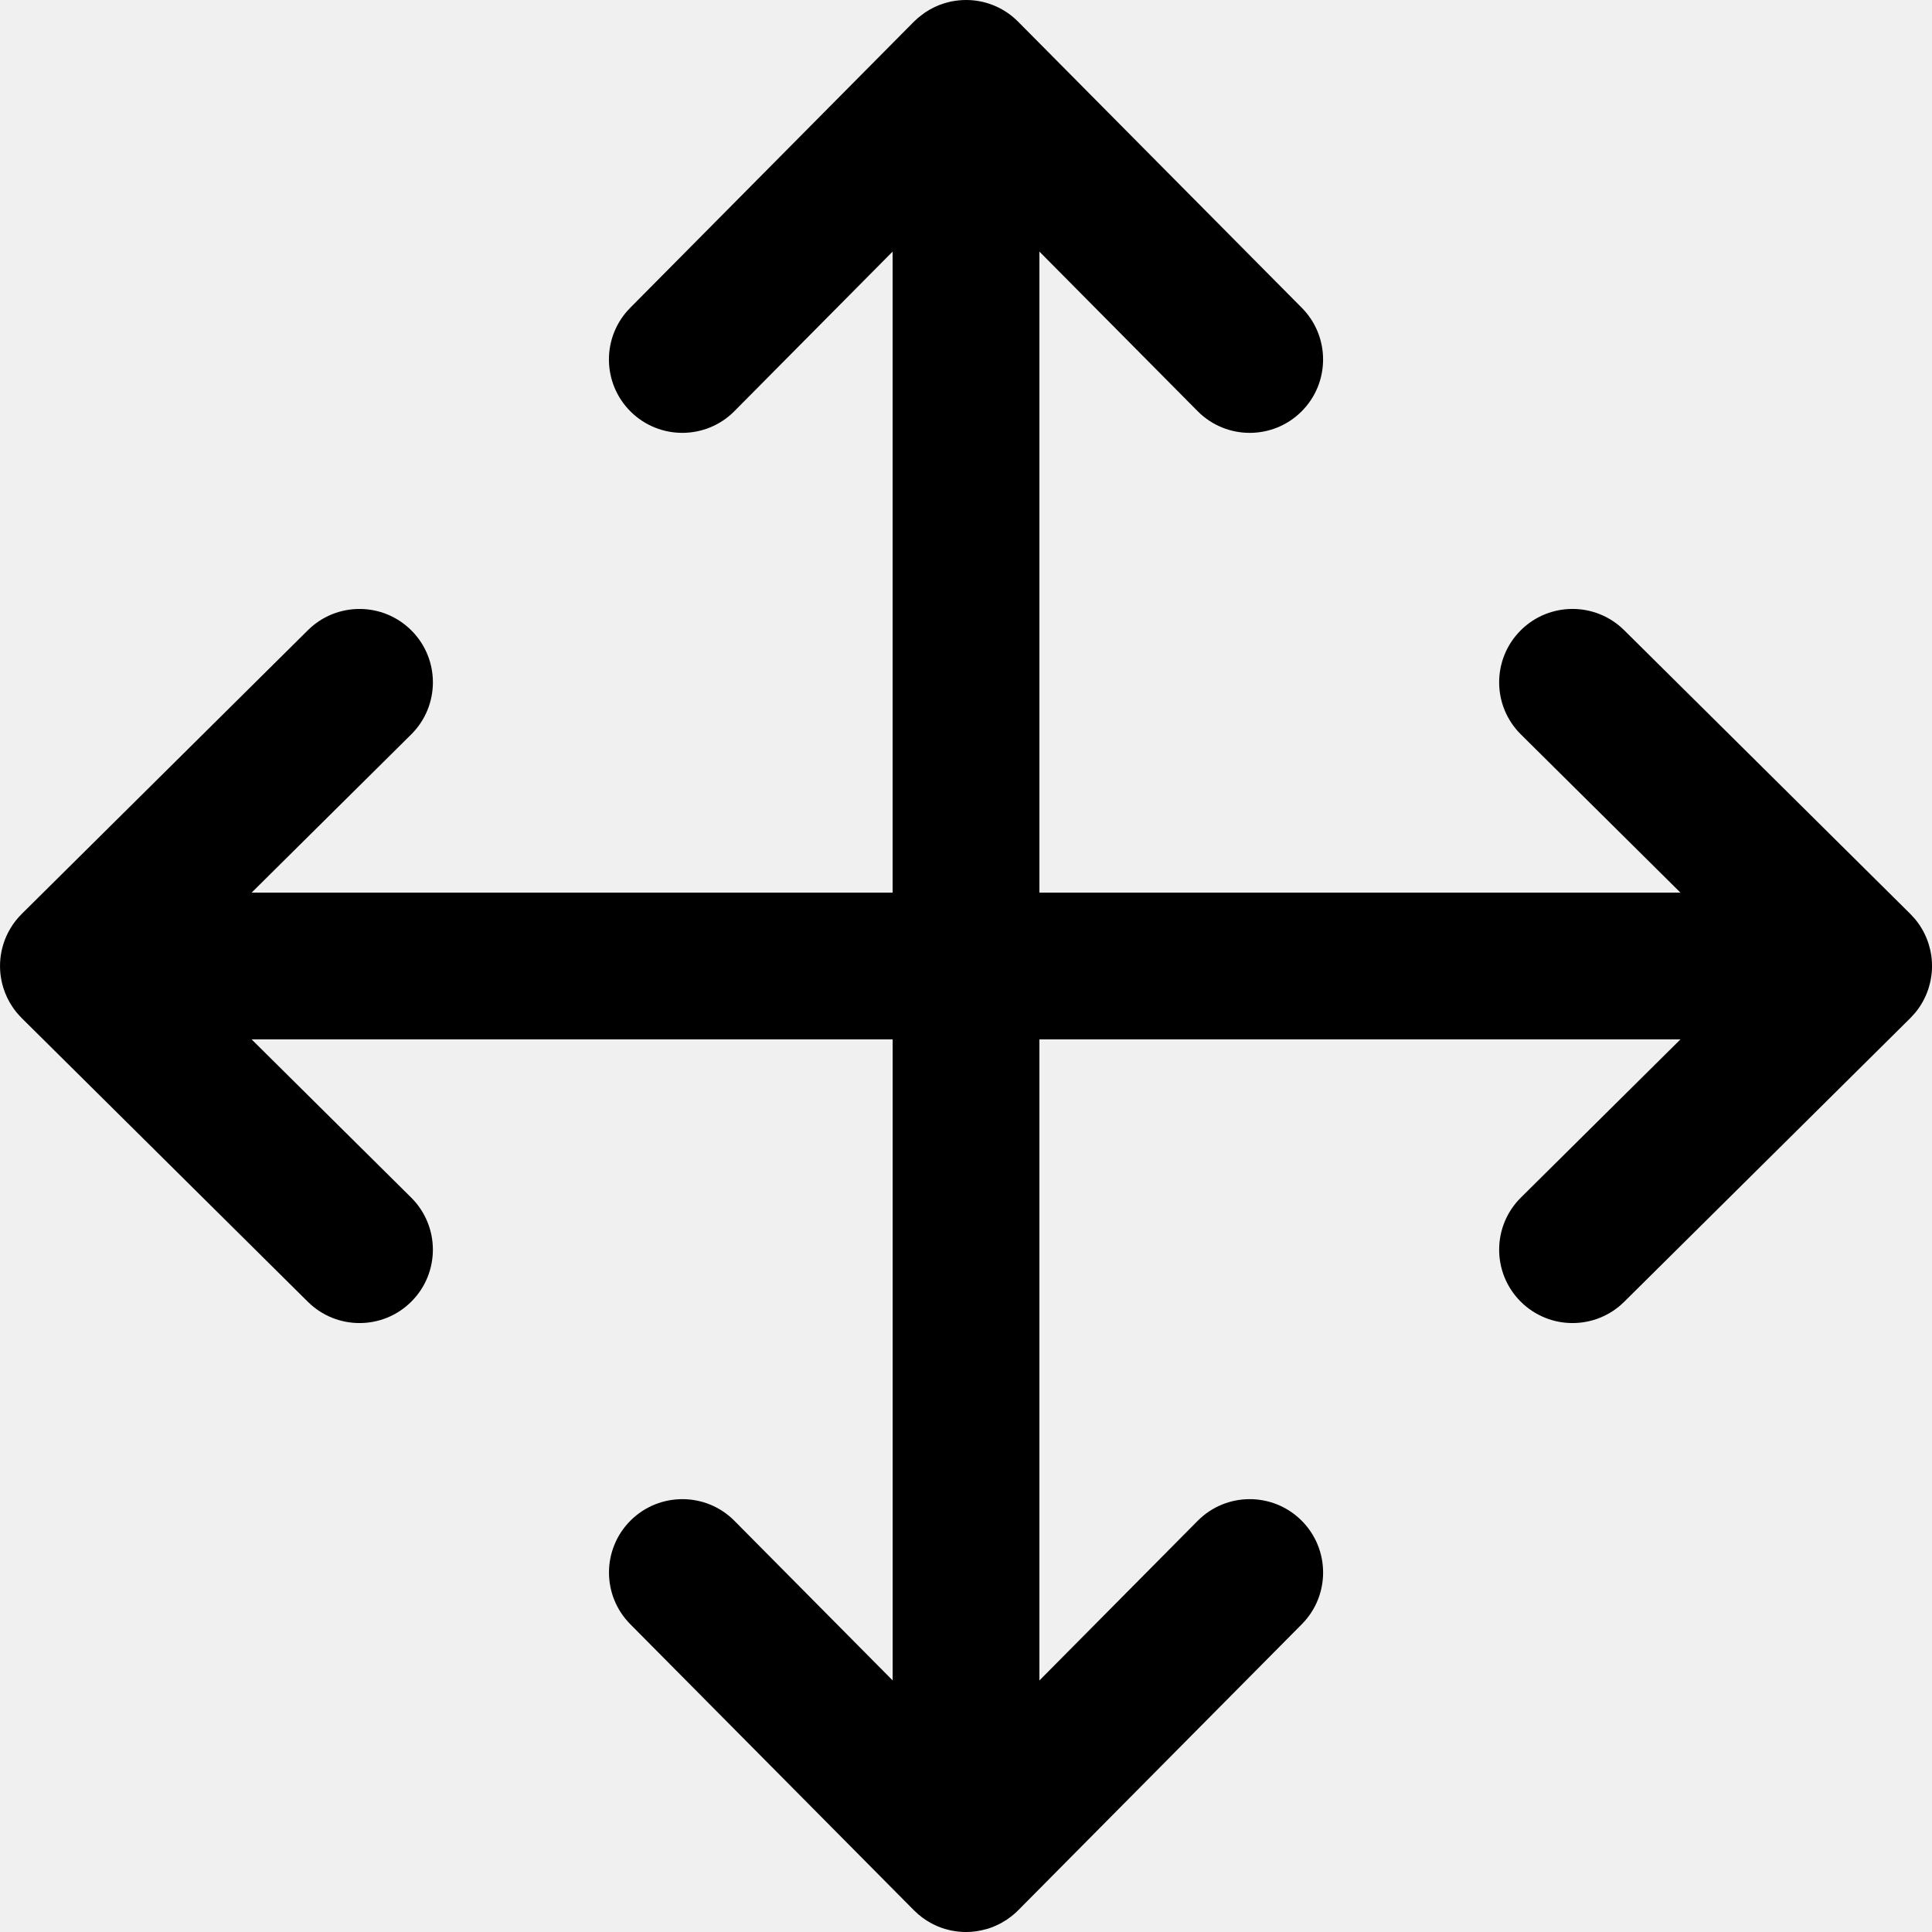
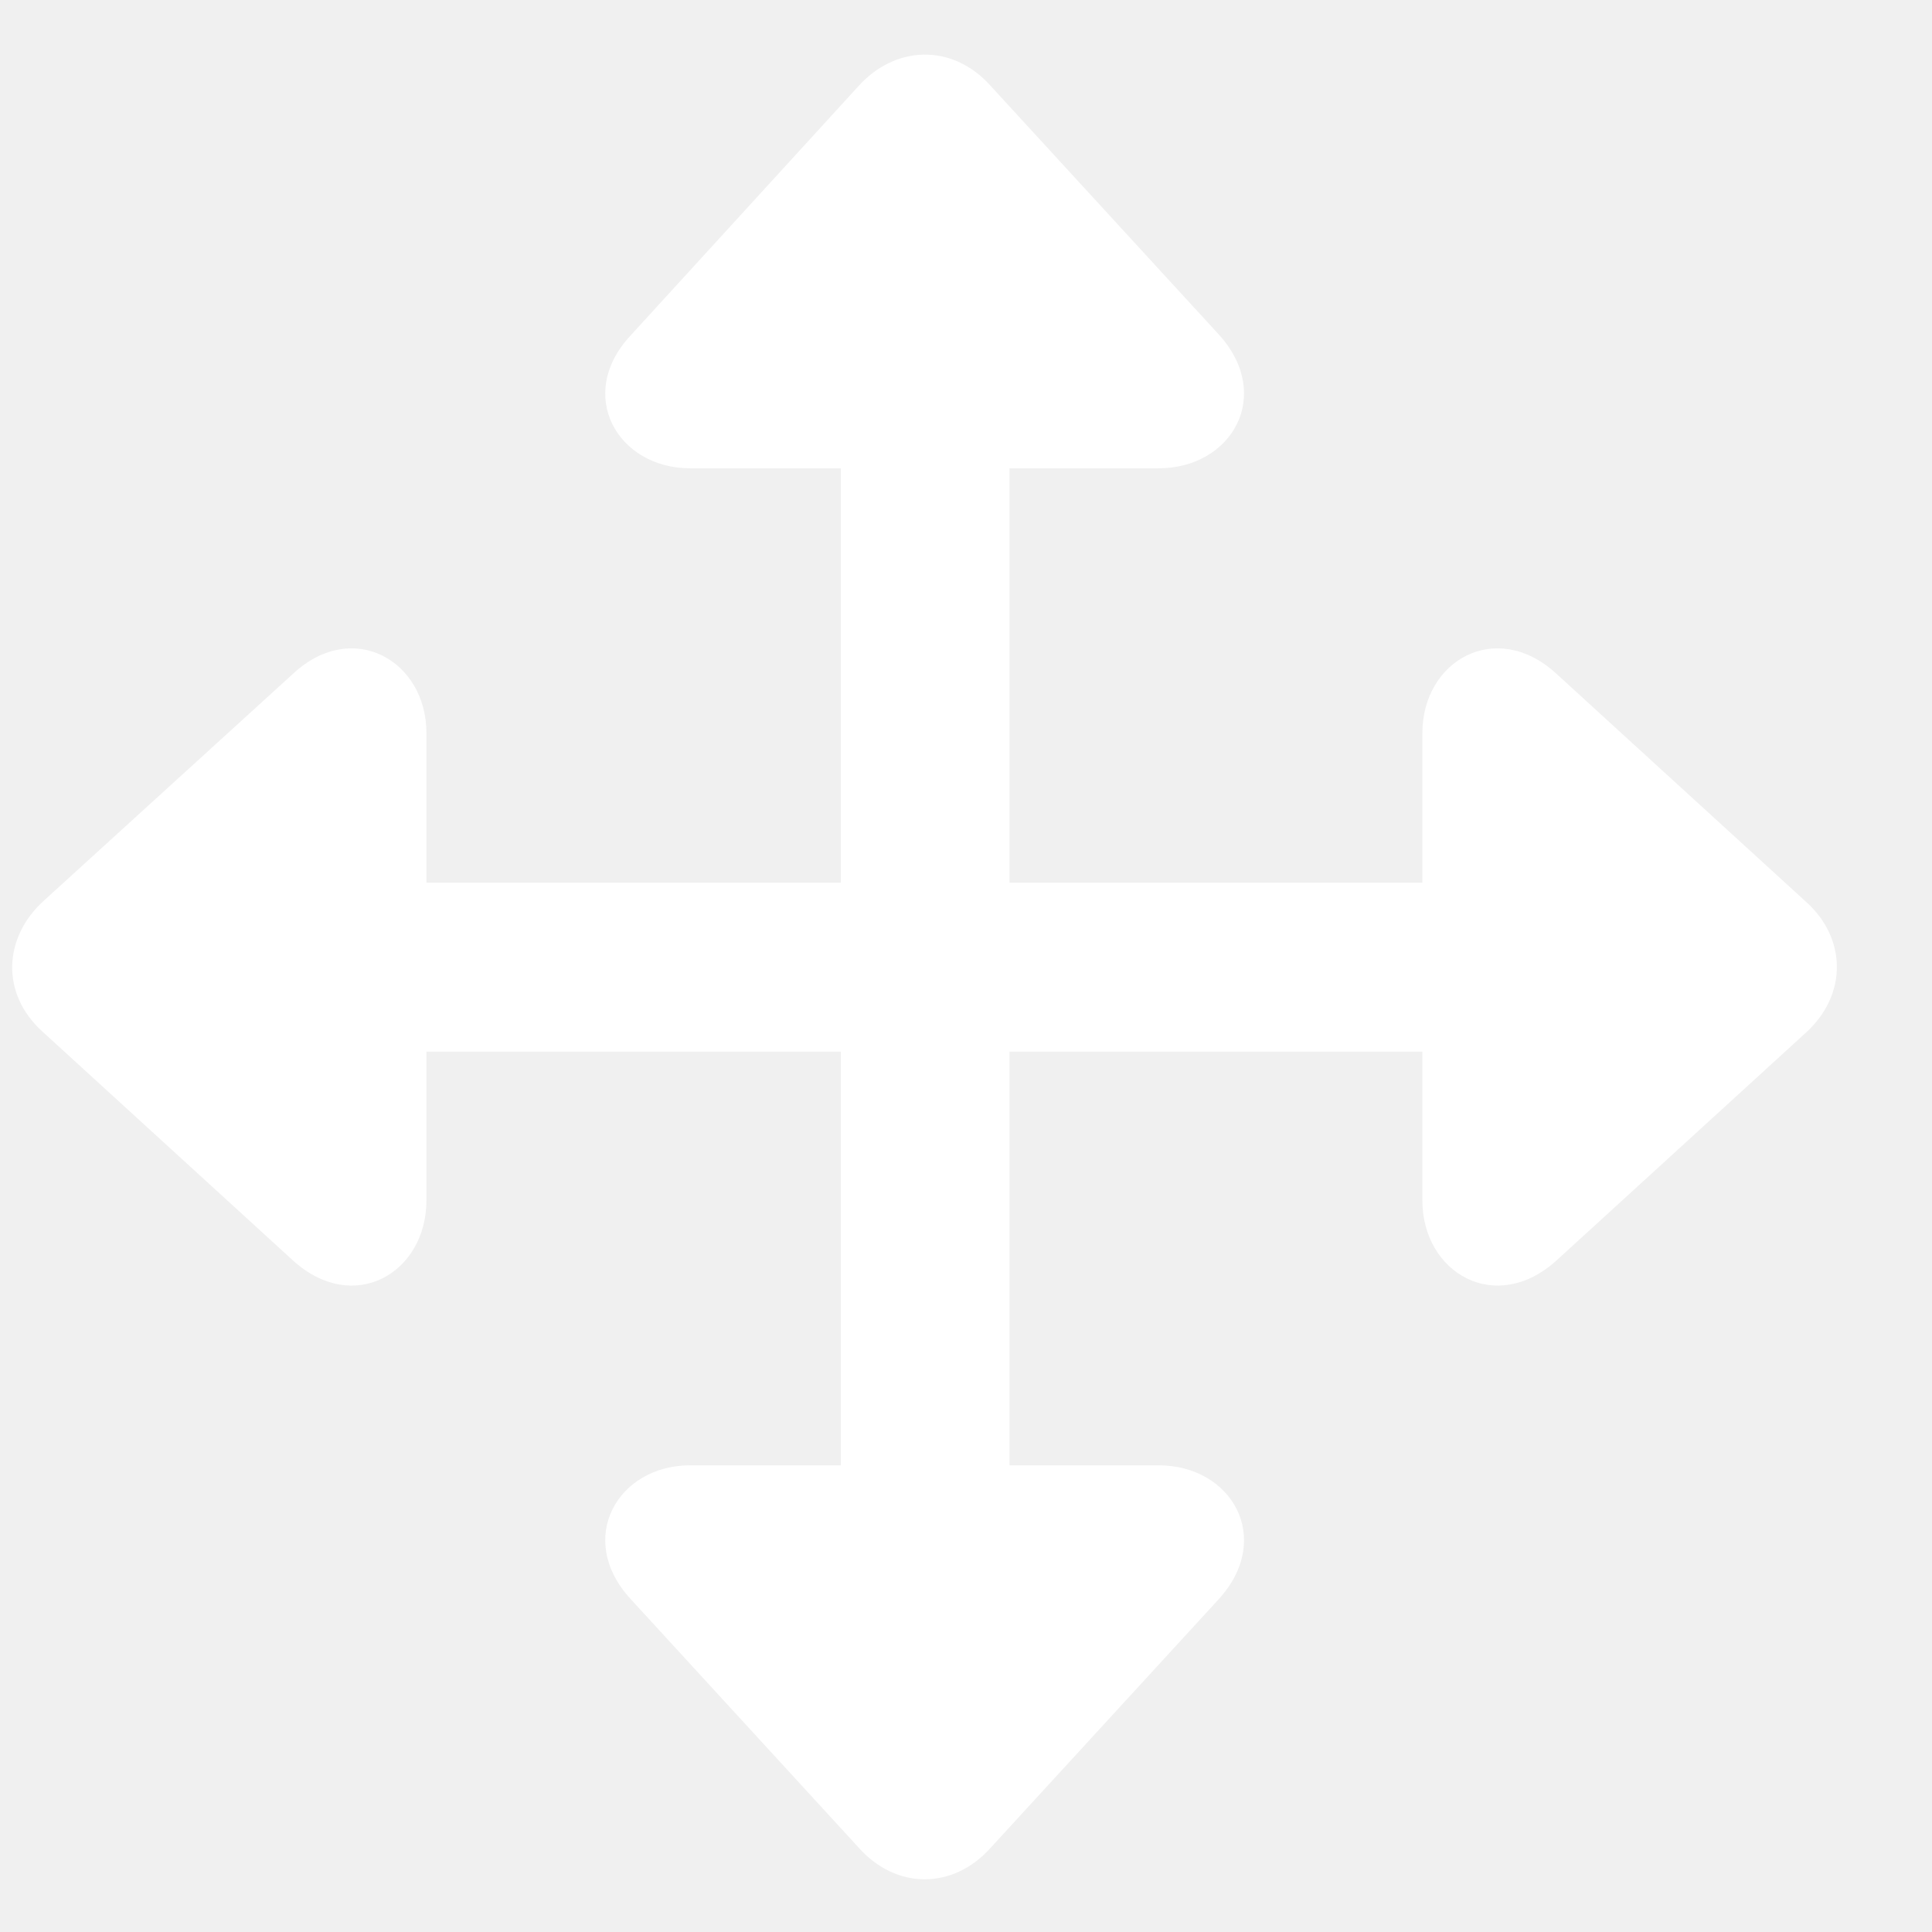
- <svg xmlns="http://www.w3.org/2000/svg" version="1.1" viewBox="0 0 512 512">
-   <path d="m256 0c-1.245 0-2.459 0.128-3.639 0.352-0.066 0.013-0.133 0.018-0.199 0.031-0.579 0.116-1.146 0.264-1.705 0.43-0.047 0.014-0.096 0.023-0.143 0.037-1.815 0.554-3.516 1.368-5.062 2.397-0.031 0.021-0.065 0.038-0.096 0.059-0.326 0.219-0.632 0.463-0.943 0.701-0.706 0.538-1.391 1.106-2.023 1.742l-75.18 75.828c-7.563 7.628-7.505 19.937 0.117 27.5 7.628 7.557 19.941 7.505 27.498-0.117l41.932-42.291v169.89h-169.88l42.295-41.926c7.622-7.563 7.678-19.87 0.115-27.498s-19.876-7.68-27.498-0.117l-75.828 75.18c-0.003 3e-3 -0.005 7e-3 -0.008 0.01-2.246 2.23-3.95 5.004-4.898 8.109-0.005 0.015-0.007 0.032-0.012 0.047-0.178 0.589-0.333 1.189-0.455 1.801-0.013 0.066-0.019 0.133-0.031 0.199-0.107 0.562-0.199 1.129-0.256 1.707-0.063 0.635-0.096 1.279-0.096 1.931s0.033 1.296 0.096 1.932c0.057 0.578 0.149 1.145 0.256 1.707 0.013 0.066 0.018 0.133 0.031 0.199 0.116 0.579 0.264 1.146 0.43 1.705 0.015 0.05 0.024 0.101 0.039 0.15 0.565 1.847 1.396 3.578 2.451 5.146 0.355 0.528 0.733 1.038 1.137 1.527 0.003 3e-3 0.005 7e-3 0.008 0.01 0.067 0.082 0.146 0.154 0.215 0.234 0.339 0.397 0.685 0.788 1.055 1.156 0.014 0.014 0.025 0.029 0.039 0.043l75.826 75.18c3.791 3.753 8.738 5.633 13.689 5.633 5.003 0 10.007-1.919 13.805-5.756 7.563-7.628 7.505-19.935-0.117-27.498l-42.289-41.926h169.89v169.89l-41.926-42.289c-7.557-7.635-19.87-7.667-27.498-0.123-7.622 7.563-7.68 19.872-0.117 27.5l75.18 75.826c3e-3 3e-3 7e-3 5e-3 0.01 8e-3 1.346 1.356 2.889 2.516 4.584 3.43 0.064 0.034 0.131 0.06 0.195 0.094 0.5 0.262 1.009 0.51 1.533 0.729 0.029 0.012 0.059 0.019 0.088 0.031 0.551 0.227 1.114 0.433 1.689 0.609 0.131 0.04 0.265 0.066 0.396 0.104 0.485 0.137 0.971 0.269 1.471 0.369 0.066 0.013 0.133 0.019 0.199 0.031 1.18 0.224 2.393 0.352 3.638 0.352 1.819 0 3.572-0.269 5.242-0.736 0.155-0.043 0.315-0.074 0.469-0.121 1.101-0.338 2.154-0.78 3.162-1.299 0.115-0.059 0.234-0.107 0.348-0.168 0.373-0.201 0.728-0.428 1.086-0.652 0.187-0.117 0.381-0.221 0.564-0.344 0.105-0.071 0.2-0.154 0.303-0.227 0.936-0.657 1.827-1.386 2.644-2.209l75.18-75.826c7.556-7.628 7.503-19.937-0.125-27.5-7.635-7.557-19.941-7.505-27.498 0.123l-41.932 42.299v-169.9h169.89l-42.293 41.926c-7.628 7.563-7.68 19.87-0.123 27.498 3.804 3.837 8.808 5.756 13.811 5.756 4.945 0 9.898-1.881 13.689-5.633l75.826-75.18c0.014-0.014 0.027-0.029 0.041-0.043 0.252-0.251 0.481-0.523 0.719-0.787 0.184-0.205 0.382-0.401 0.557-0.613 0.404-0.49 0.783-0.999 1.139-1.527 0.025-0.037 0.044-0.078 0.068-0.115 0.327-0.493 0.638-1 0.92-1.523 0.032-0.06 0.056-0.125 0.088-0.186 0.263-0.501 0.511-1.011 0.73-1.537 0.013-0.03 0.021-0.062 0.033-0.092 0.225-0.547 0.428-1.105 0.604-1.676 0.047-0.154 0.078-0.313 0.121-0.469 0.13-0.465 0.26-0.931 0.355-1.41 0.013-0.064 0.017-0.129 0.029-0.193 0.224-1.18 0.352-2.393 0.352-3.639 0-1.312-0.133-2.592-0.381-3.832-4e-4 -2e-3 -2e-3 -4e-3 -2e-3 -6e-3 -0.096-0.477-0.224-0.941-0.354-1.404-0.043-0.155-0.074-0.315-0.121-0.469-0.185-0.602-0.397-1.192-0.637-1.768-5.6e-4 -1e-3 -1e-3 -3e-3 -2e-3 -4e-3 -0.245-0.588-0.517-1.162-0.816-1.719-2e-3 -3e-3 -4e-3 -6e-3 -6e-3 -0.01-0.302-0.56-0.629-1.104-0.982-1.629-8e-4 -1e-3 -1e-3 -3e-3 -2e-3 -4e-3 -0.355-0.527-0.734-1.035-1.137-1.523-0.175-0.212-0.372-0.408-0.557-0.613-0.238-0.264-0.467-0.536-0.719-0.787-0.014-0.014-0.027-0.029-0.041-0.043l-75.826-75.18c-7.635-7.563-19.943-7.505-27.5 0.117-7.557 7.628-7.505 19.935 0.123 27.498l42.295 41.932h-169.89v-169.89l41.926 42.289c3.804 3.837 8.808 5.756 13.811 5.756 4.945 0 9.896-1.874 13.688-5.633 7.628-7.563 7.68-19.872 0.123-27.5l-75.18-75.826c-0.014-0.014-0.029-0.025-0.043-0.039-0.442-0.443-0.904-0.867-1.387-1.266-5e-3 -0.004-9e-3 -0.008-0.014-0.012-3.361-2.773-7.669-4.439-12.367-4.439z" />
+ <svg xmlns="http://www.w3.org/2000/svg" width="18" height="18" viewBox="0 0 18 18" fill="none">
+   <path d="M2.729 11.743C3.296 12.258 3.973 11.859 3.973 11.184V9.798H7.834V13.652H6.43C5.754 13.652 5.362 14.334 5.871 14.893L8.001 17.215C8.35 17.607 8.881 17.607 9.23 17.215L11.354 14.9C11.87 14.334 11.477 13.652 10.794 13.652H9.405V9.798H13.252V11.184C13.252 11.859 13.935 12.258 14.502 11.743L16.822 9.624C17.215 9.269 17.207 8.739 16.822 8.398L14.495 6.272C13.935 5.764 13.252 6.156 13.252 6.83V8.224H9.405V4.363H10.794C11.477 4.363 11.87 3.681 11.354 3.115L9.223 0.793C8.867 0.401 8.336 0.423 7.994 0.807L5.871 3.13C5.362 3.681 5.754 4.363 6.43 4.363H7.834V8.224H3.973V6.83C3.973 6.156 3.289 5.764 2.736 6.272L0.409 8.391C0.031 8.732 0.002 9.261 0.402 9.617L2.729 11.743Z" fill="white" />
</svg>
